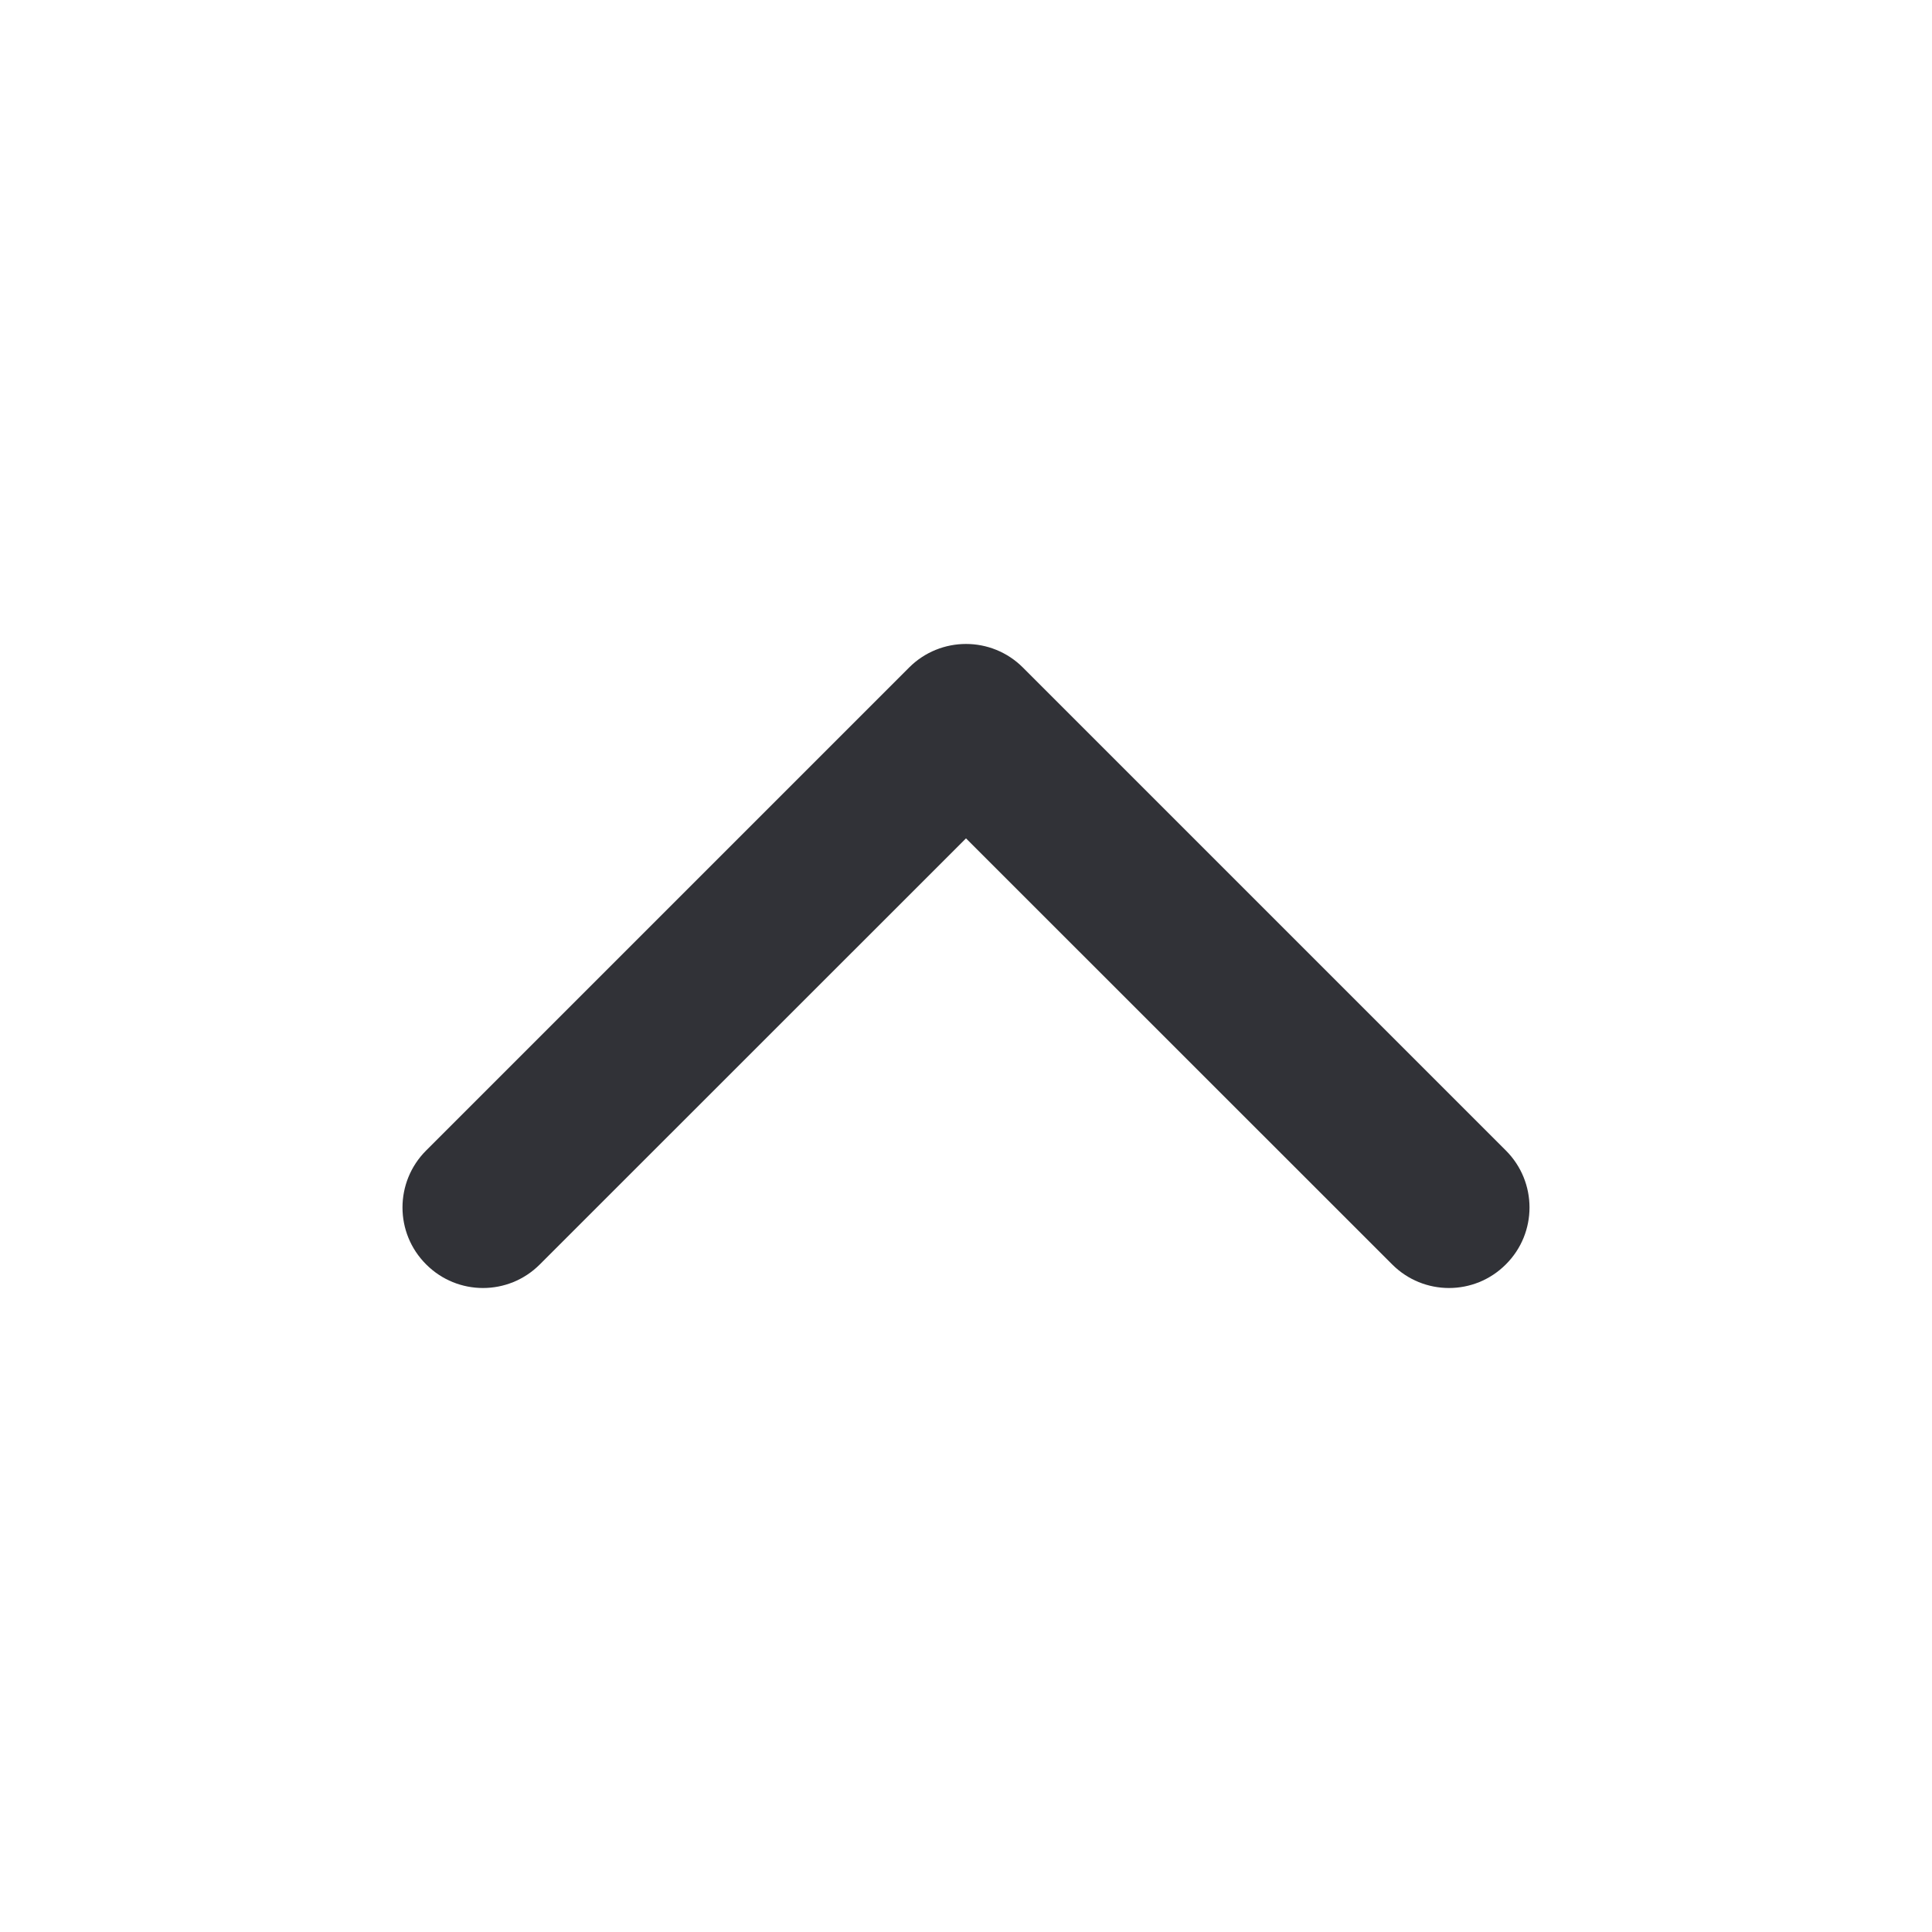
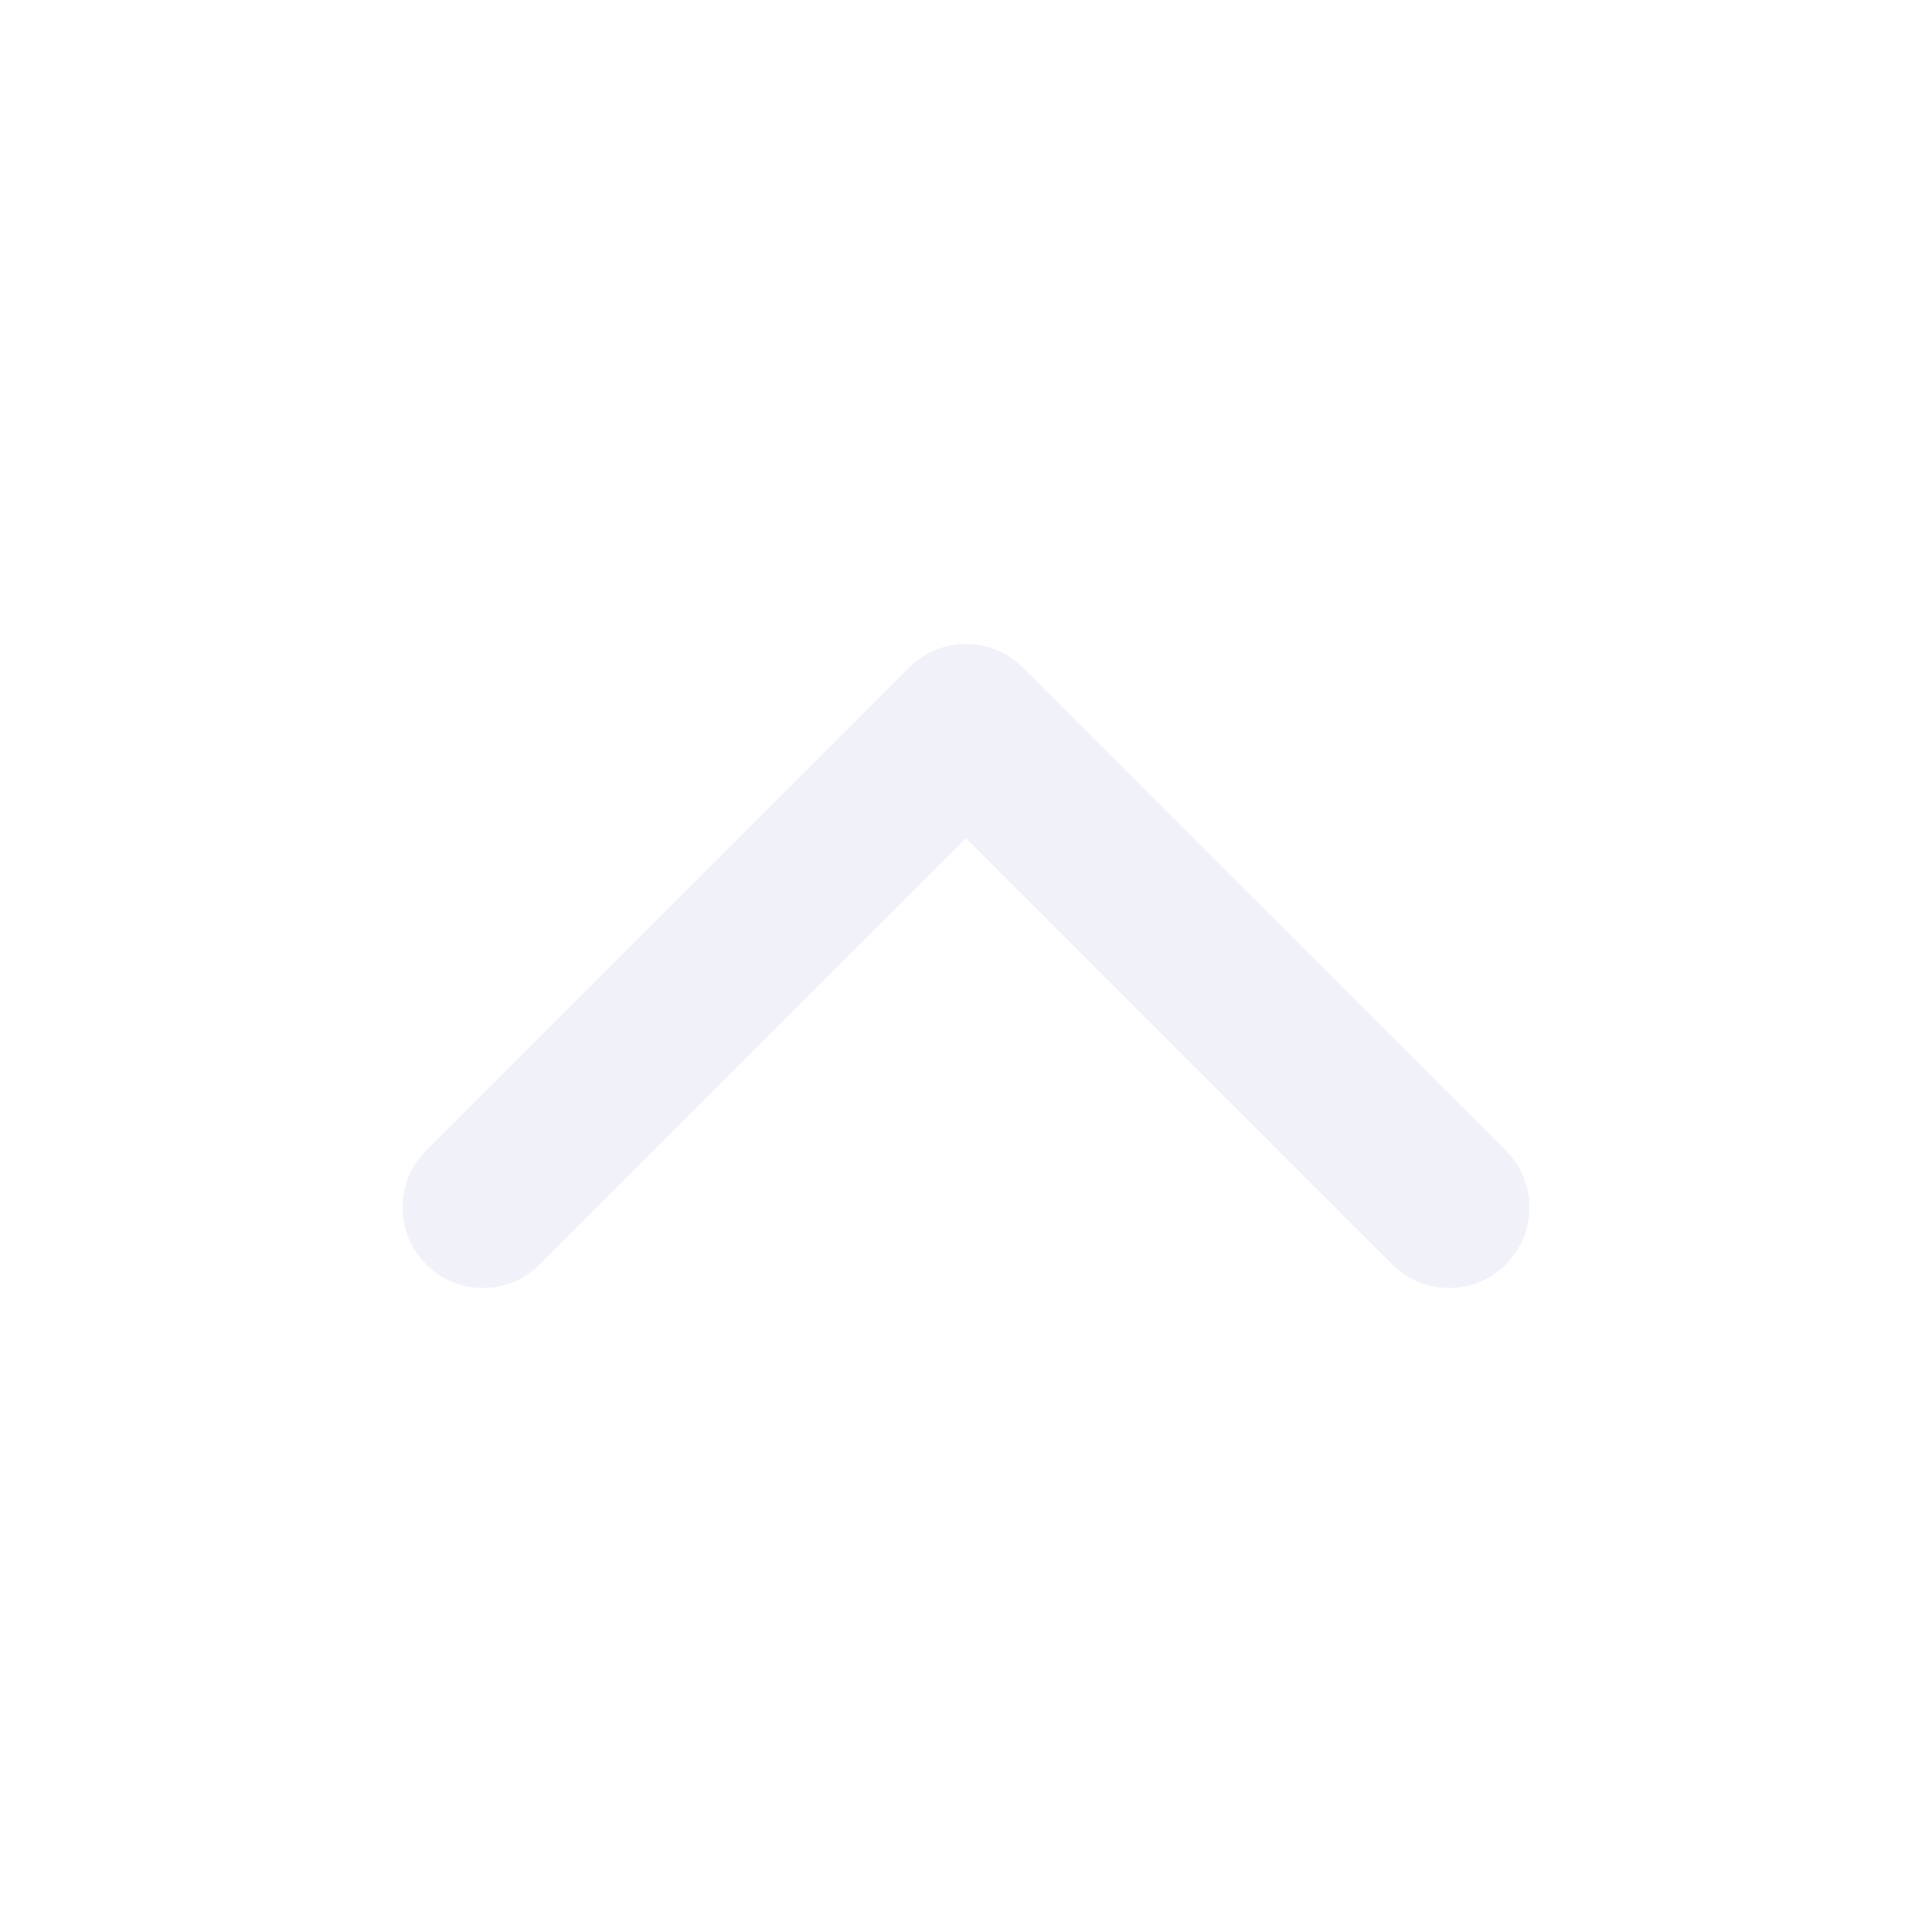
<svg xmlns="http://www.w3.org/2000/svg" width="16" height="16" viewBox="0 0 16 16" fill="none">
-   <path fill-rule="evenodd" clip-rule="evenodd" d="M3.529 10.471C3.268 10.211 3.268 9.789 3.529 9.528L7.529 5.528C7.789 5.268 8.211 5.268 8.471 5.528L12.471 9.528C12.732 9.789 12.732 10.211 12.471 10.471C12.211 10.732 11.789 10.732 11.529 10.471L8 6.943L4.471 10.471C4.211 10.732 3.789 10.732 3.529 10.471Z" fill="#313237" />
+   <path fill-rule="evenodd" clip-rule="evenodd" d="M3.529 10.471C3.268 10.211 3.268 9.789 3.529 9.528L7.529 5.528C7.789 5.268 8.211 5.268 8.471 5.528L12.471 9.528C12.732 9.789 12.732 10.211 12.471 10.471C12.211 10.732 11.789 10.732 11.528 10.471L8 6.943L4.471 10.471C4.211 10.732 3.789 10.732 3.529 10.471Z" fill="#F1F2F9" />
</svg>
